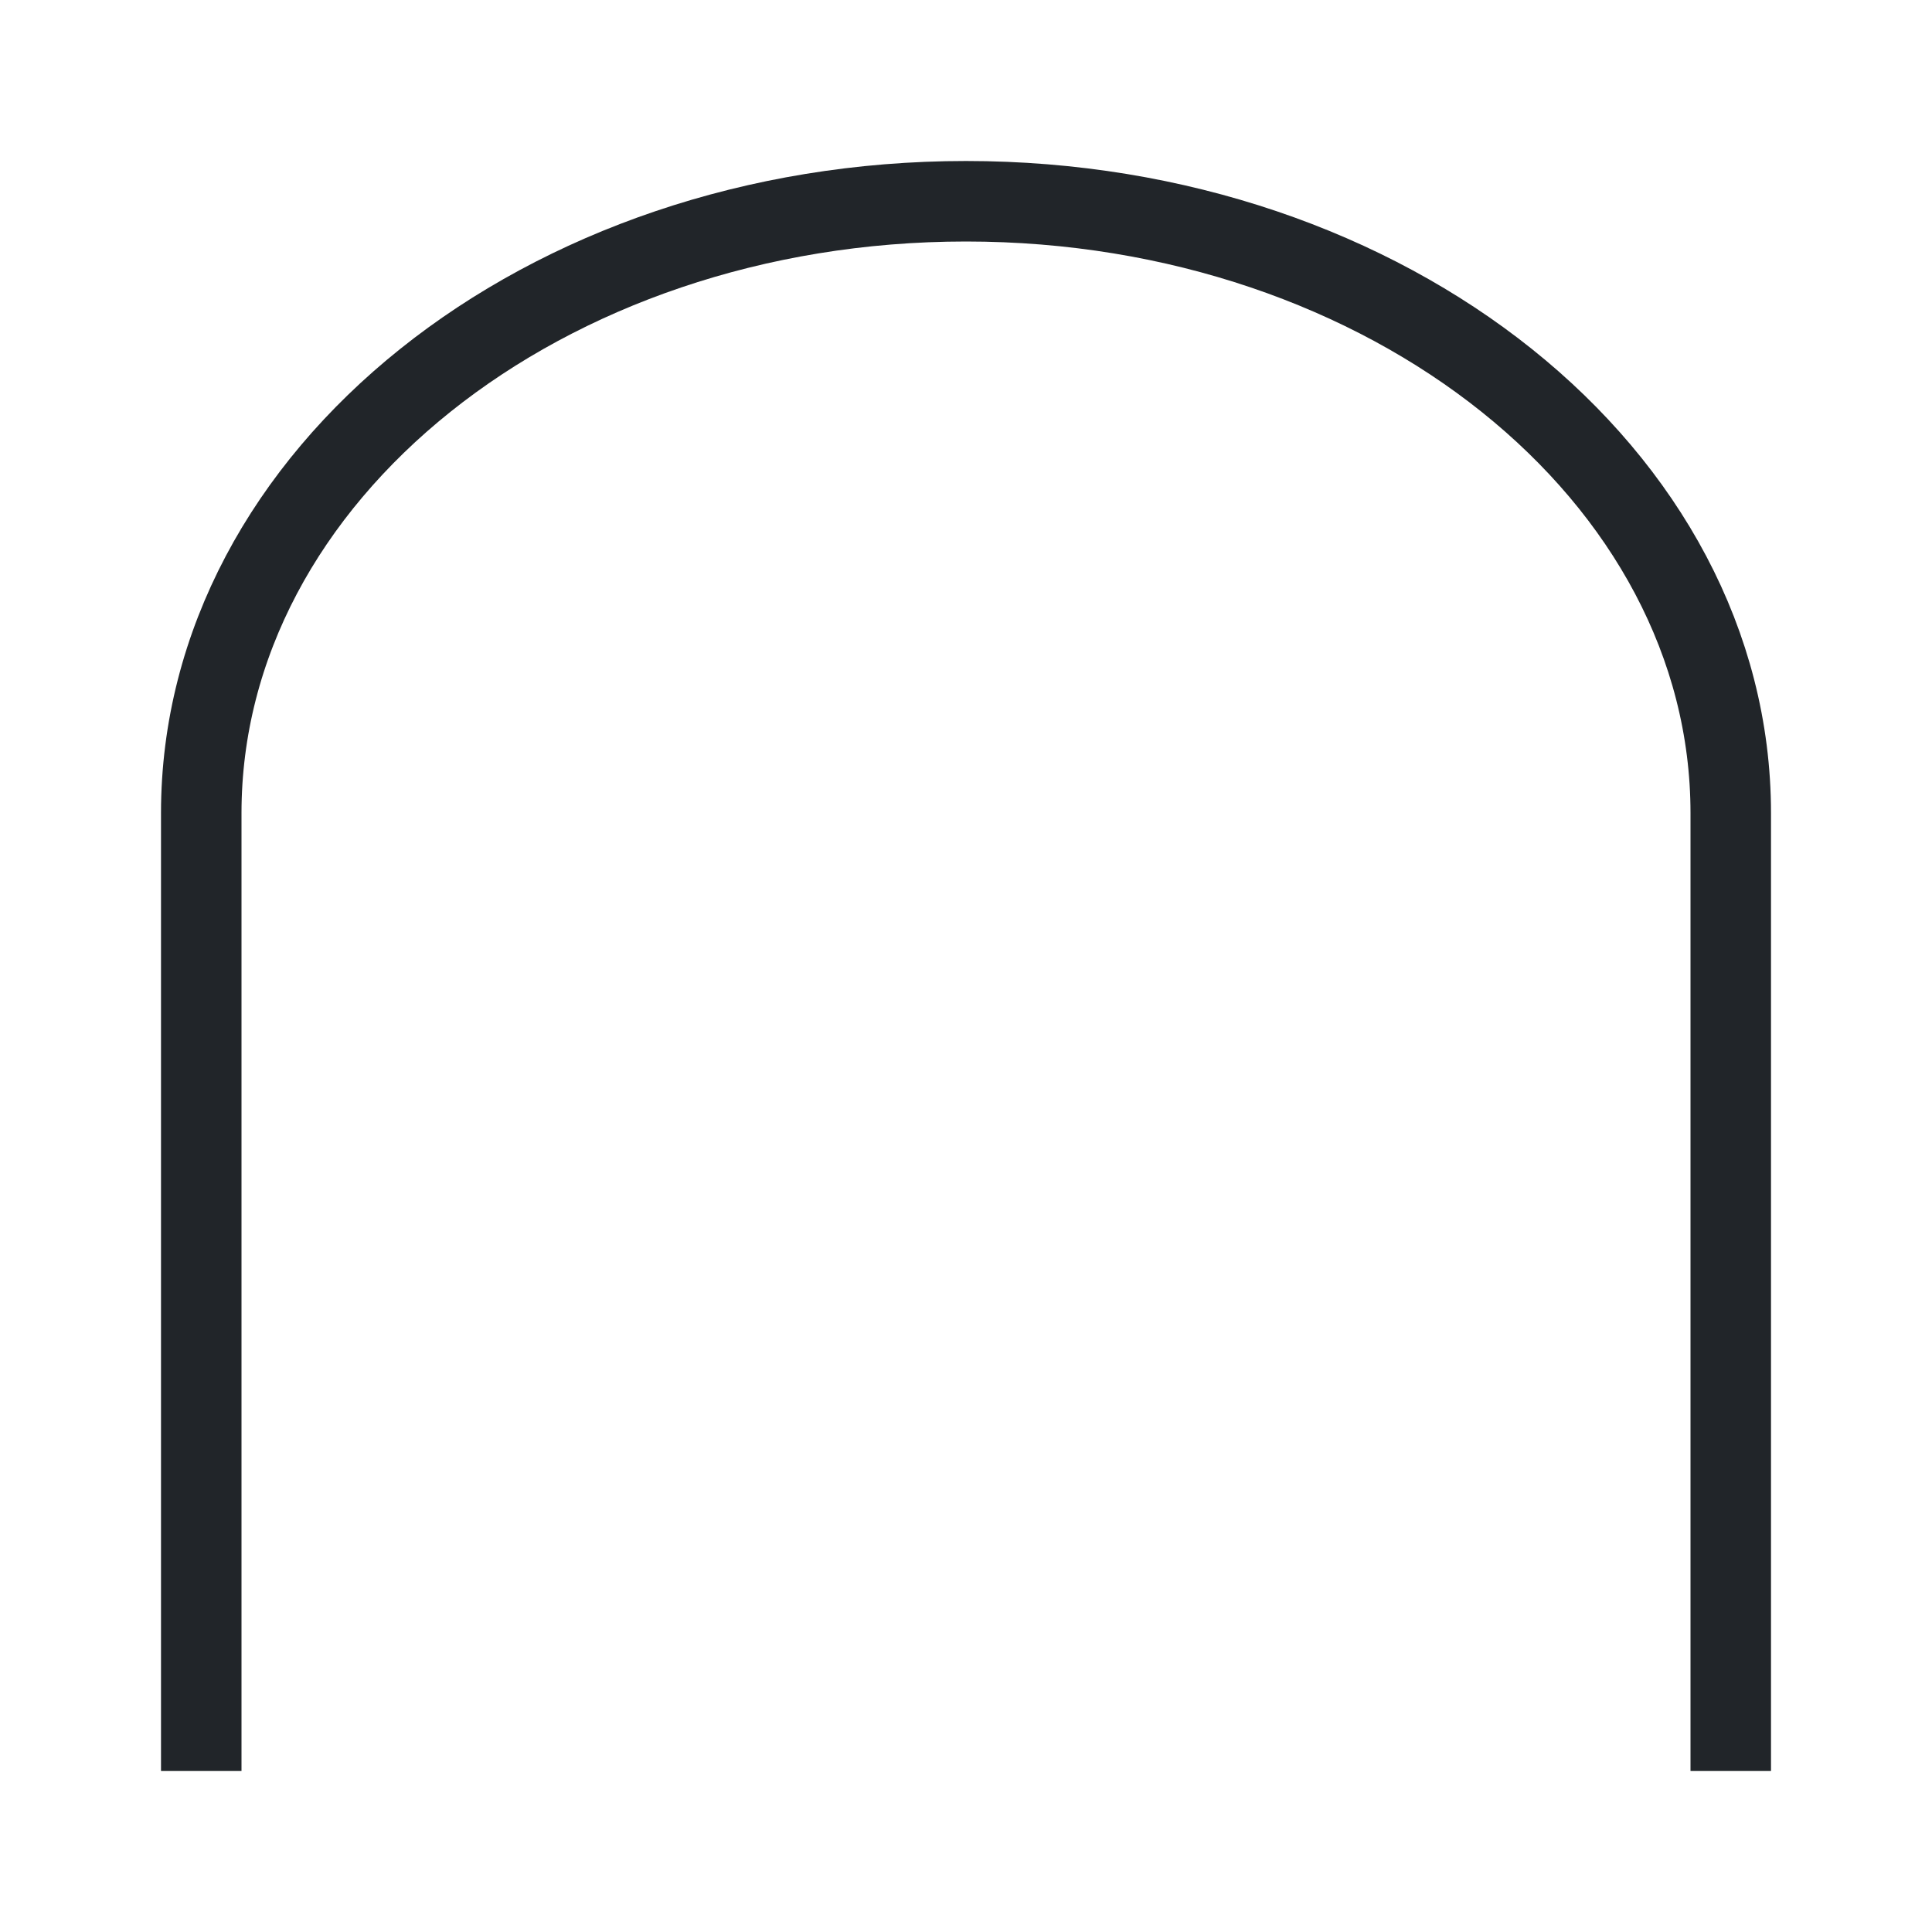
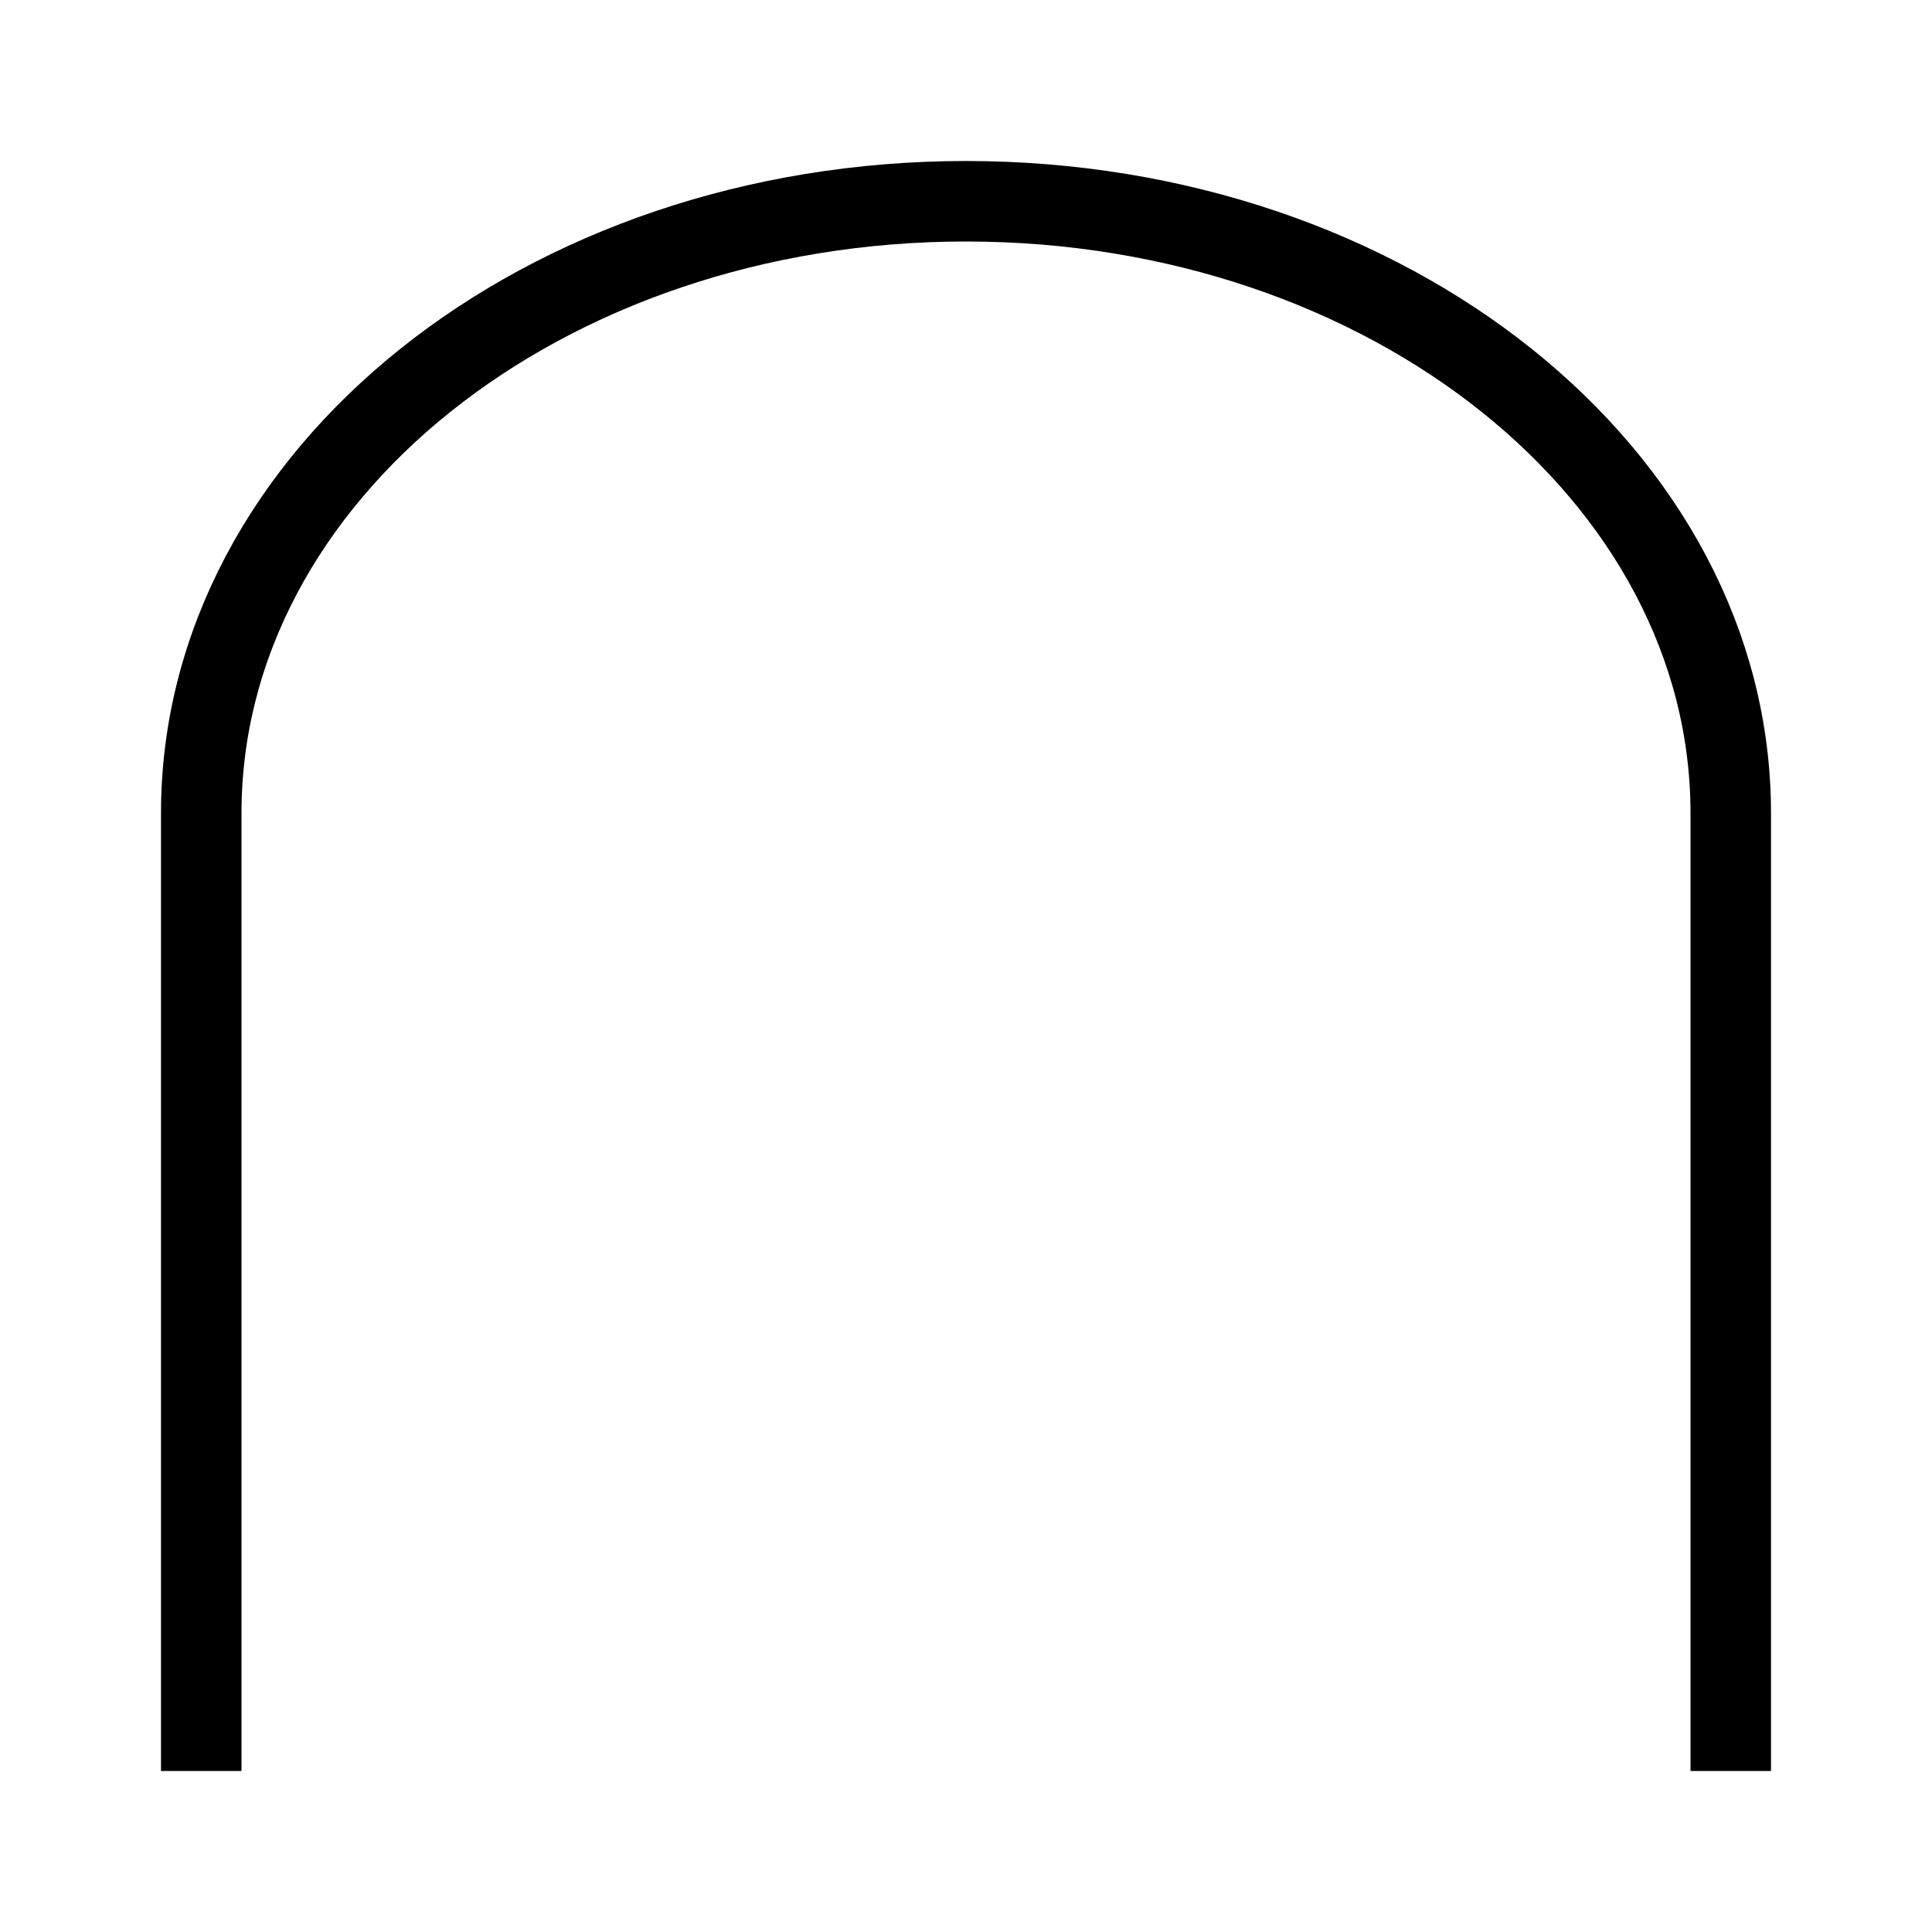
- <svg xmlns="http://www.w3.org/2000/svg" aria-hidden="true" height="36" viewBox="0 0 36 36" width="36">
-   <path d="M3.75 33V15.15A14.25 11.4 0 0 1 18 3.75A14.25 11.4 0 0 1 32.25 15.15V33" fill="none" stroke="#212529" stroke-dark="#e1e1e1" stroke-linecap="butt" stroke-linejoin="round" stroke-width="1.5" />
+ <svg xmlns="http://www.w3.org/2000/svg" viewBox="0 0 36 36">
+   <path d="M3.75 33V15.15A14.25 11.4 0 0 1 32.25 15.15V33" fill="none" stroke="currentColor" stroke-linejoin="round" stroke-width="1.5" />
</svg>
